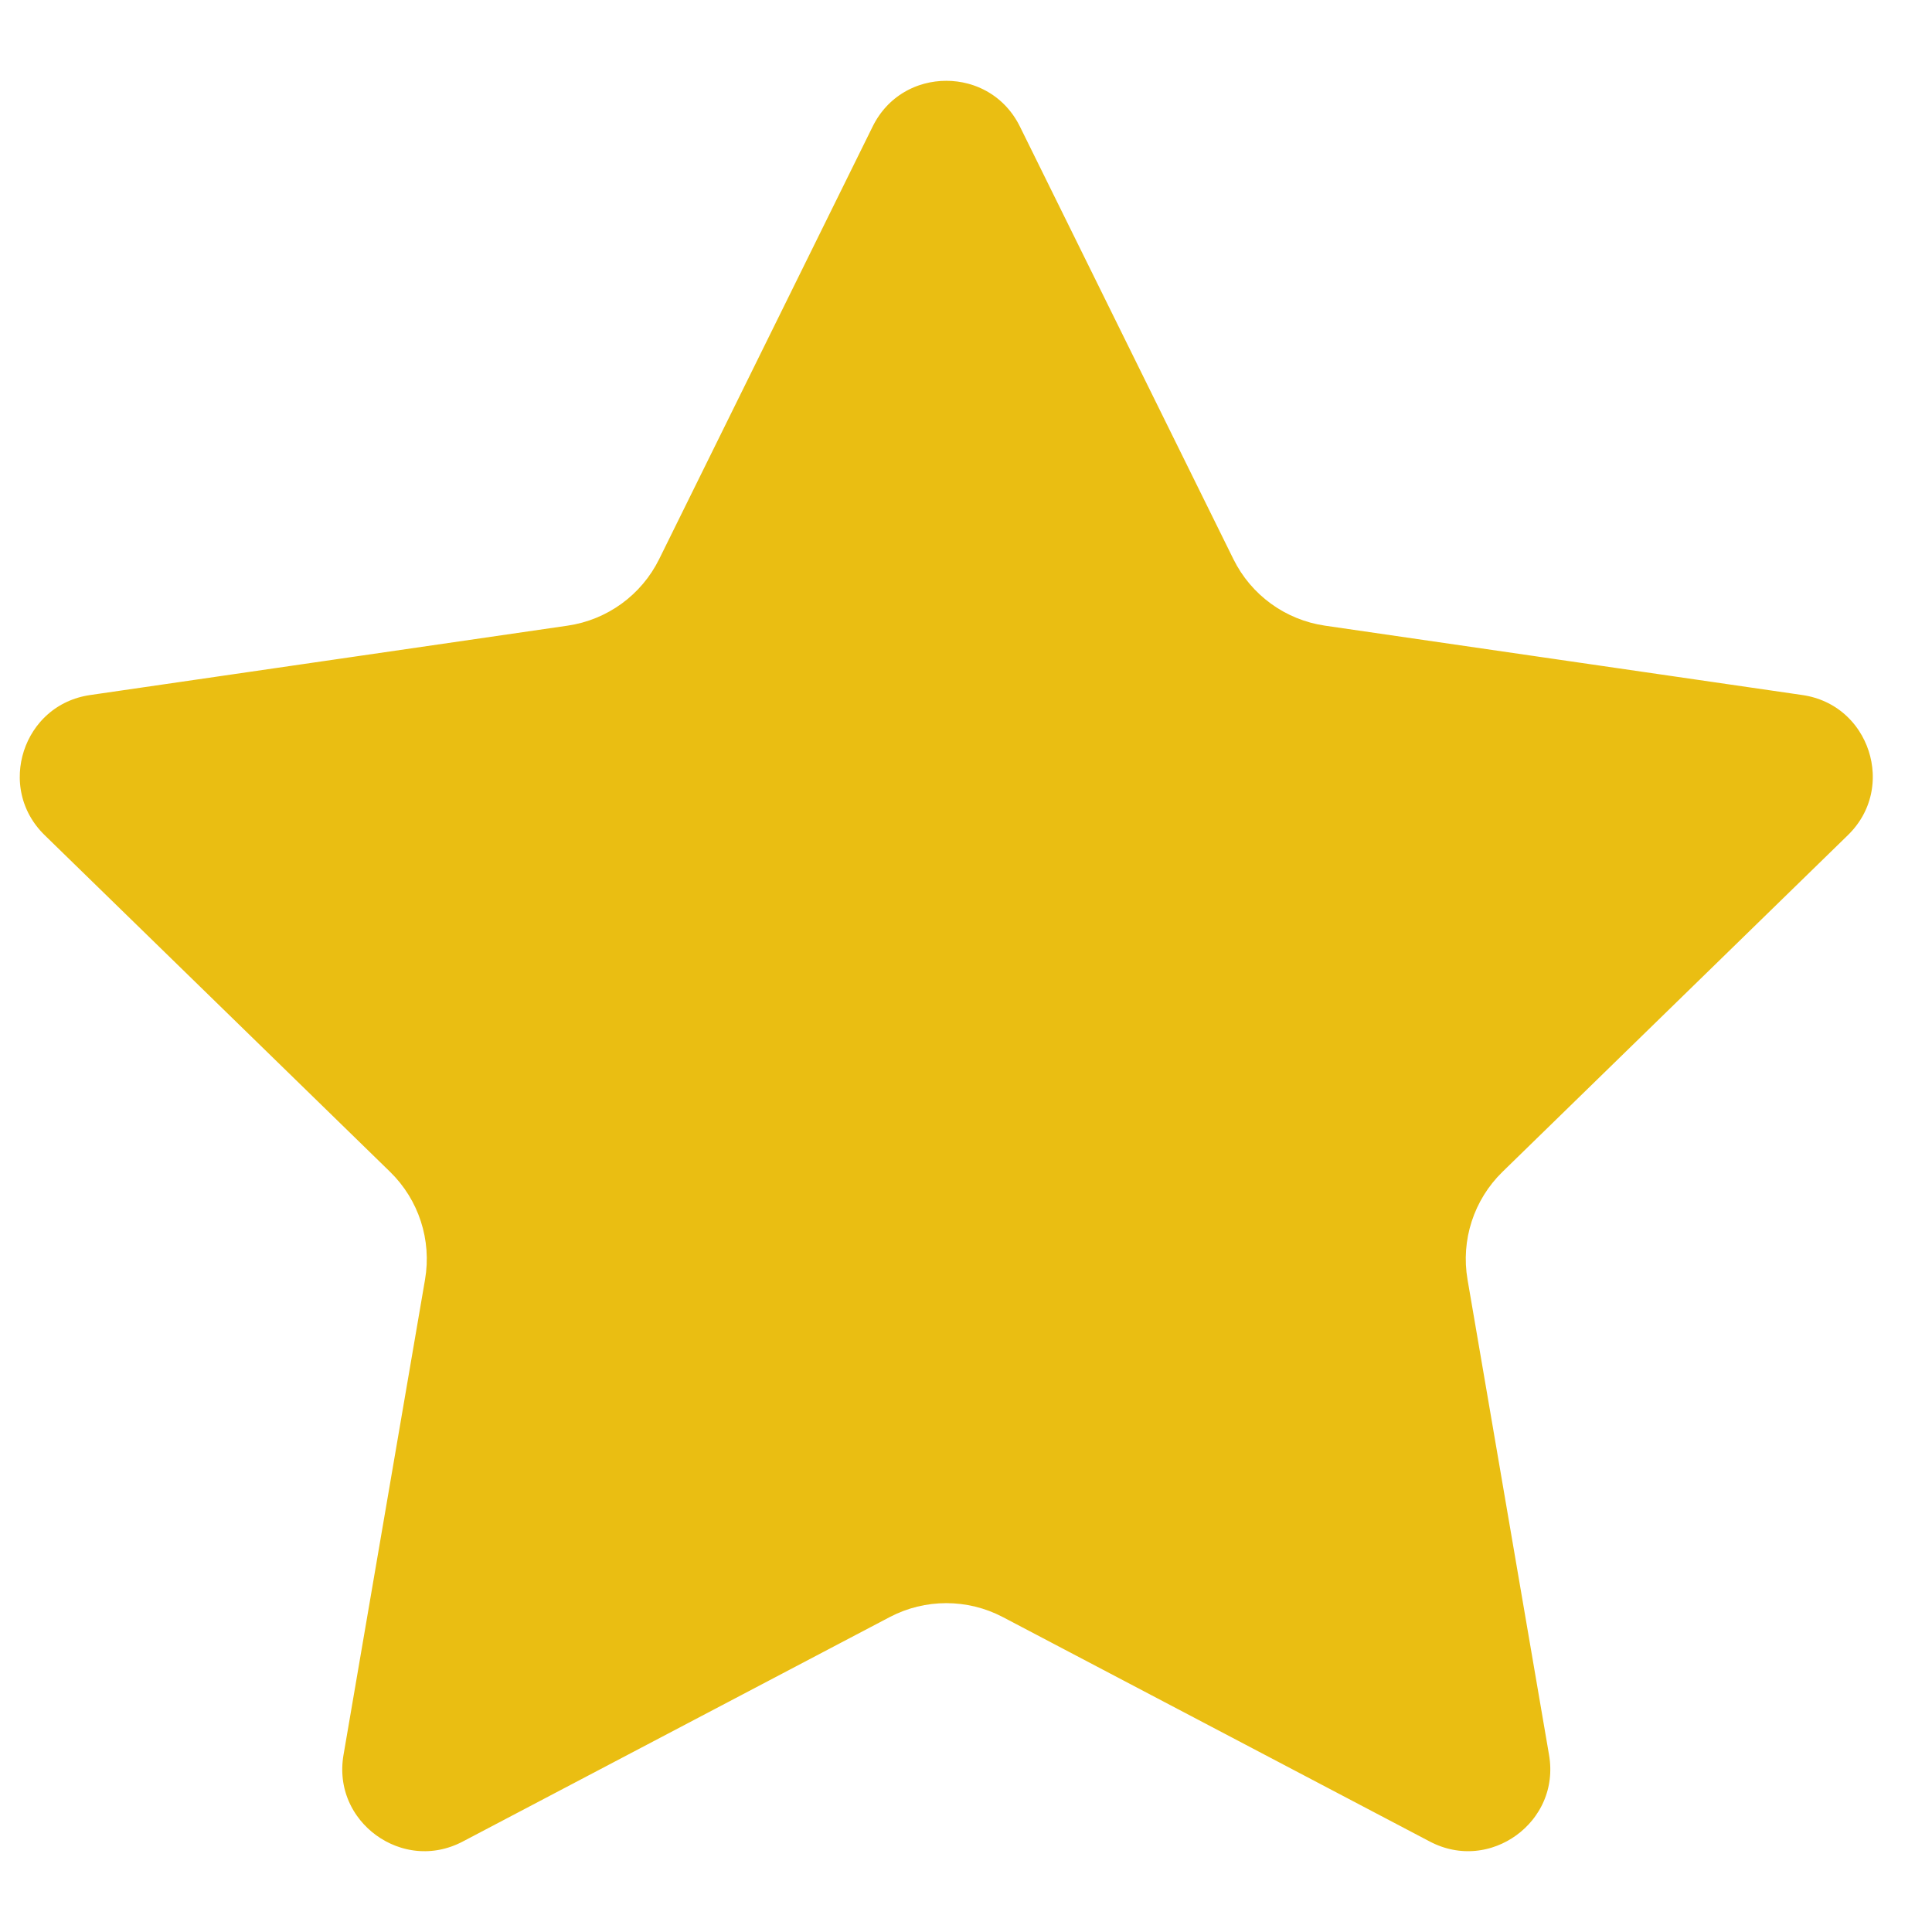
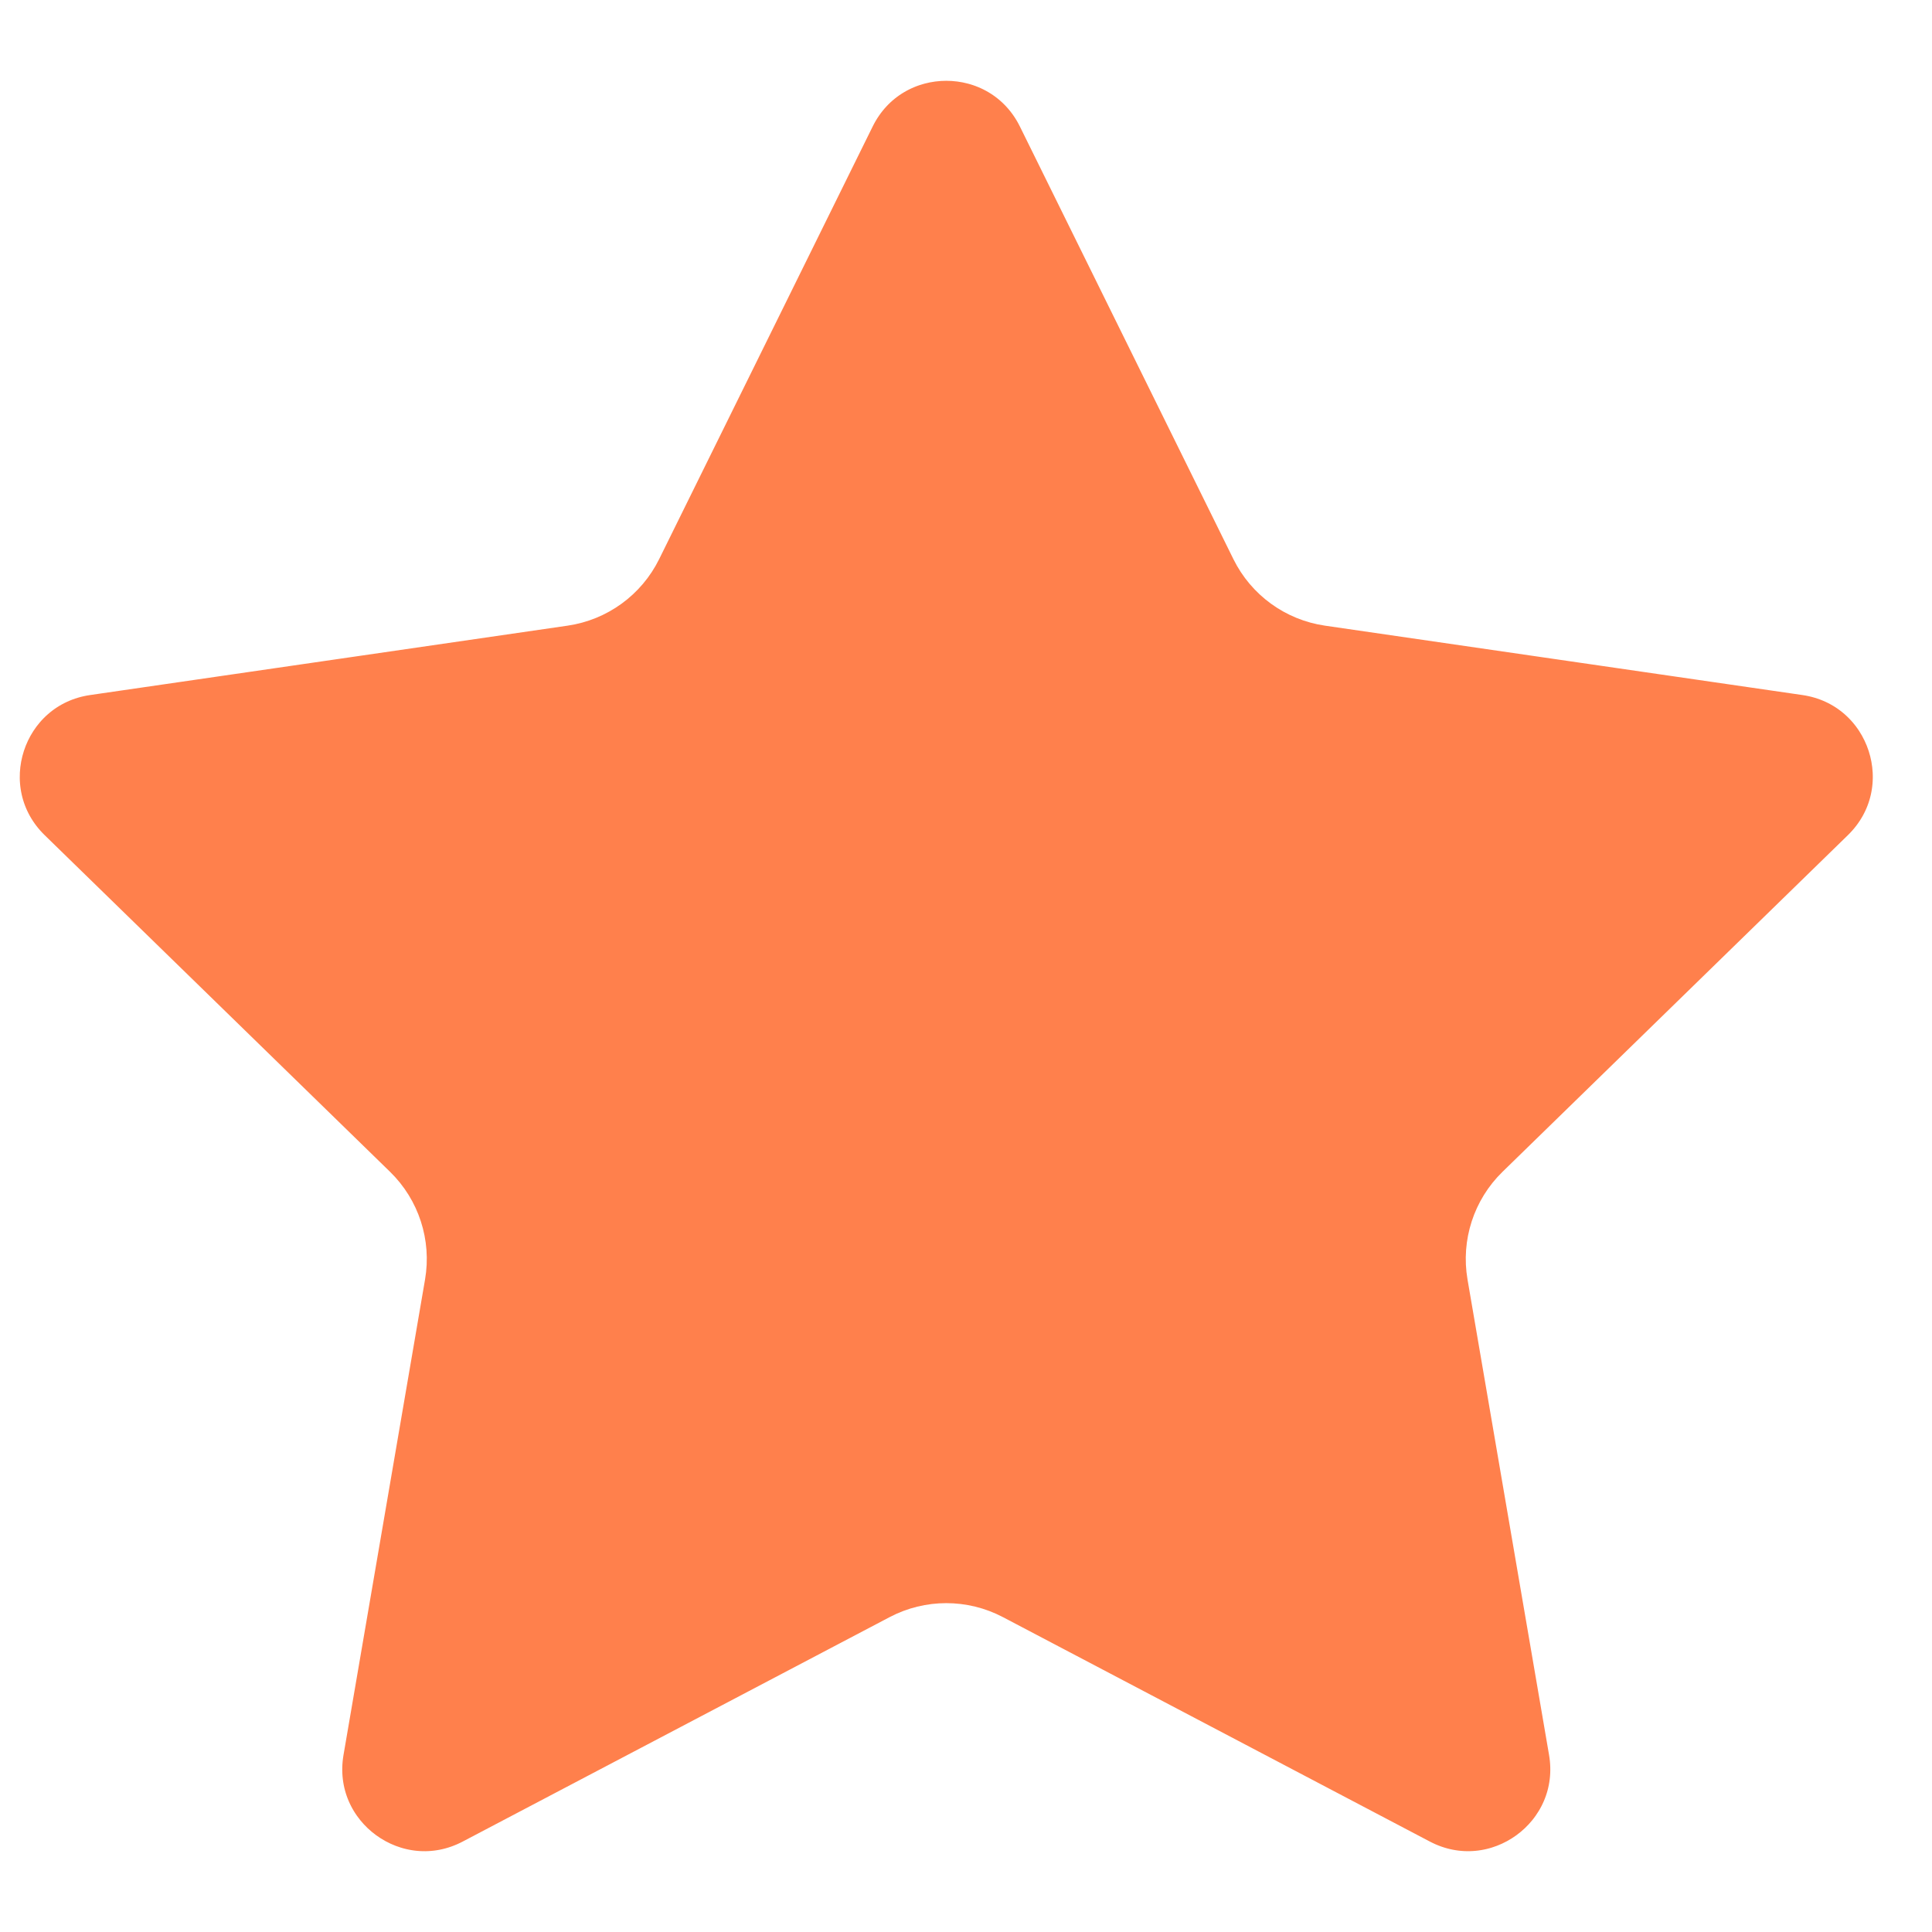
<svg xmlns="http://www.w3.org/2000/svg" height="32px" width="32px" version="1.1" id="Capa_1" viewBox="0 0 48.94 47.94" xml:space="preserve" fill="#aaa" stroke="#ffff">
  <g id="SVGRepo_bgCarrier" stroke-width="0" />
  <g id="SVGRepo_tracerCarrier" stroke-linecap="round" stroke-linejoin="round" stroke="#CCCCCC" stroke-width="0.384" />
  <g id="SVGRepo_iconCarrier">
-     <path style="fill: #eabe12;" d="M26.285,2.486l5.407,10.956c0.376,0.762,1.103,1.29,1.944,1.412l12.091,1.757 c2.118,0.308,2.963,2.91,1.431,4.403l-8.749,8.528c-0.608,0.593-0.886,1.448-0.742,2.285l2.065,12.042 c0.362,2.109-1.852,3.717-3.746,2.722l-10.814-5.685c-0.752-0.395-1.651-0.395-2.403,0l-10.814,5.685 c-1.894,0.996-4.108-0.613-3.746-2.722l2.065-12.042c0.144-0.837-0.134-1.692-0.742-2.285l-8.749-8.528 c-1.532-1.494-0.687-4.096,1.431-4.403l12.091-1.757c0.841-0.122,1.568-0.65,1.944-1.412l5.407-10.956 C22.602,0.567,25.338,0.567,26.285,2.486z" />
+     <path style="fill: #ff804c;" d="M26.285,2.486l5.407,10.956c0.376,0.762,1.103,1.29,1.944,1.412l12.091,1.757 c2.118,0.308,2.963,2.91,1.431,4.403l-8.749,8.528c-0.608,0.593-0.886,1.448-0.742,2.285l2.065,12.042 c0.362,2.109-1.852,3.717-3.746,2.722l-10.814-5.685c-0.752-0.395-1.651-0.395-2.403,0l-10.814,5.685 c-1.894,0.996-4.108-0.613-3.746-2.722l2.065-12.042c0.144-0.837-0.134-1.692-0.742-2.285l-8.749-8.528 c-1.532-1.494-0.687-4.096,1.431-4.403l12.091-1.757c0.841-0.122,1.568-0.65,1.944-1.412l5.407-10.956 C22.602,0.567,25.338,0.567,26.285,2.486z" />
  </g>
</svg>
